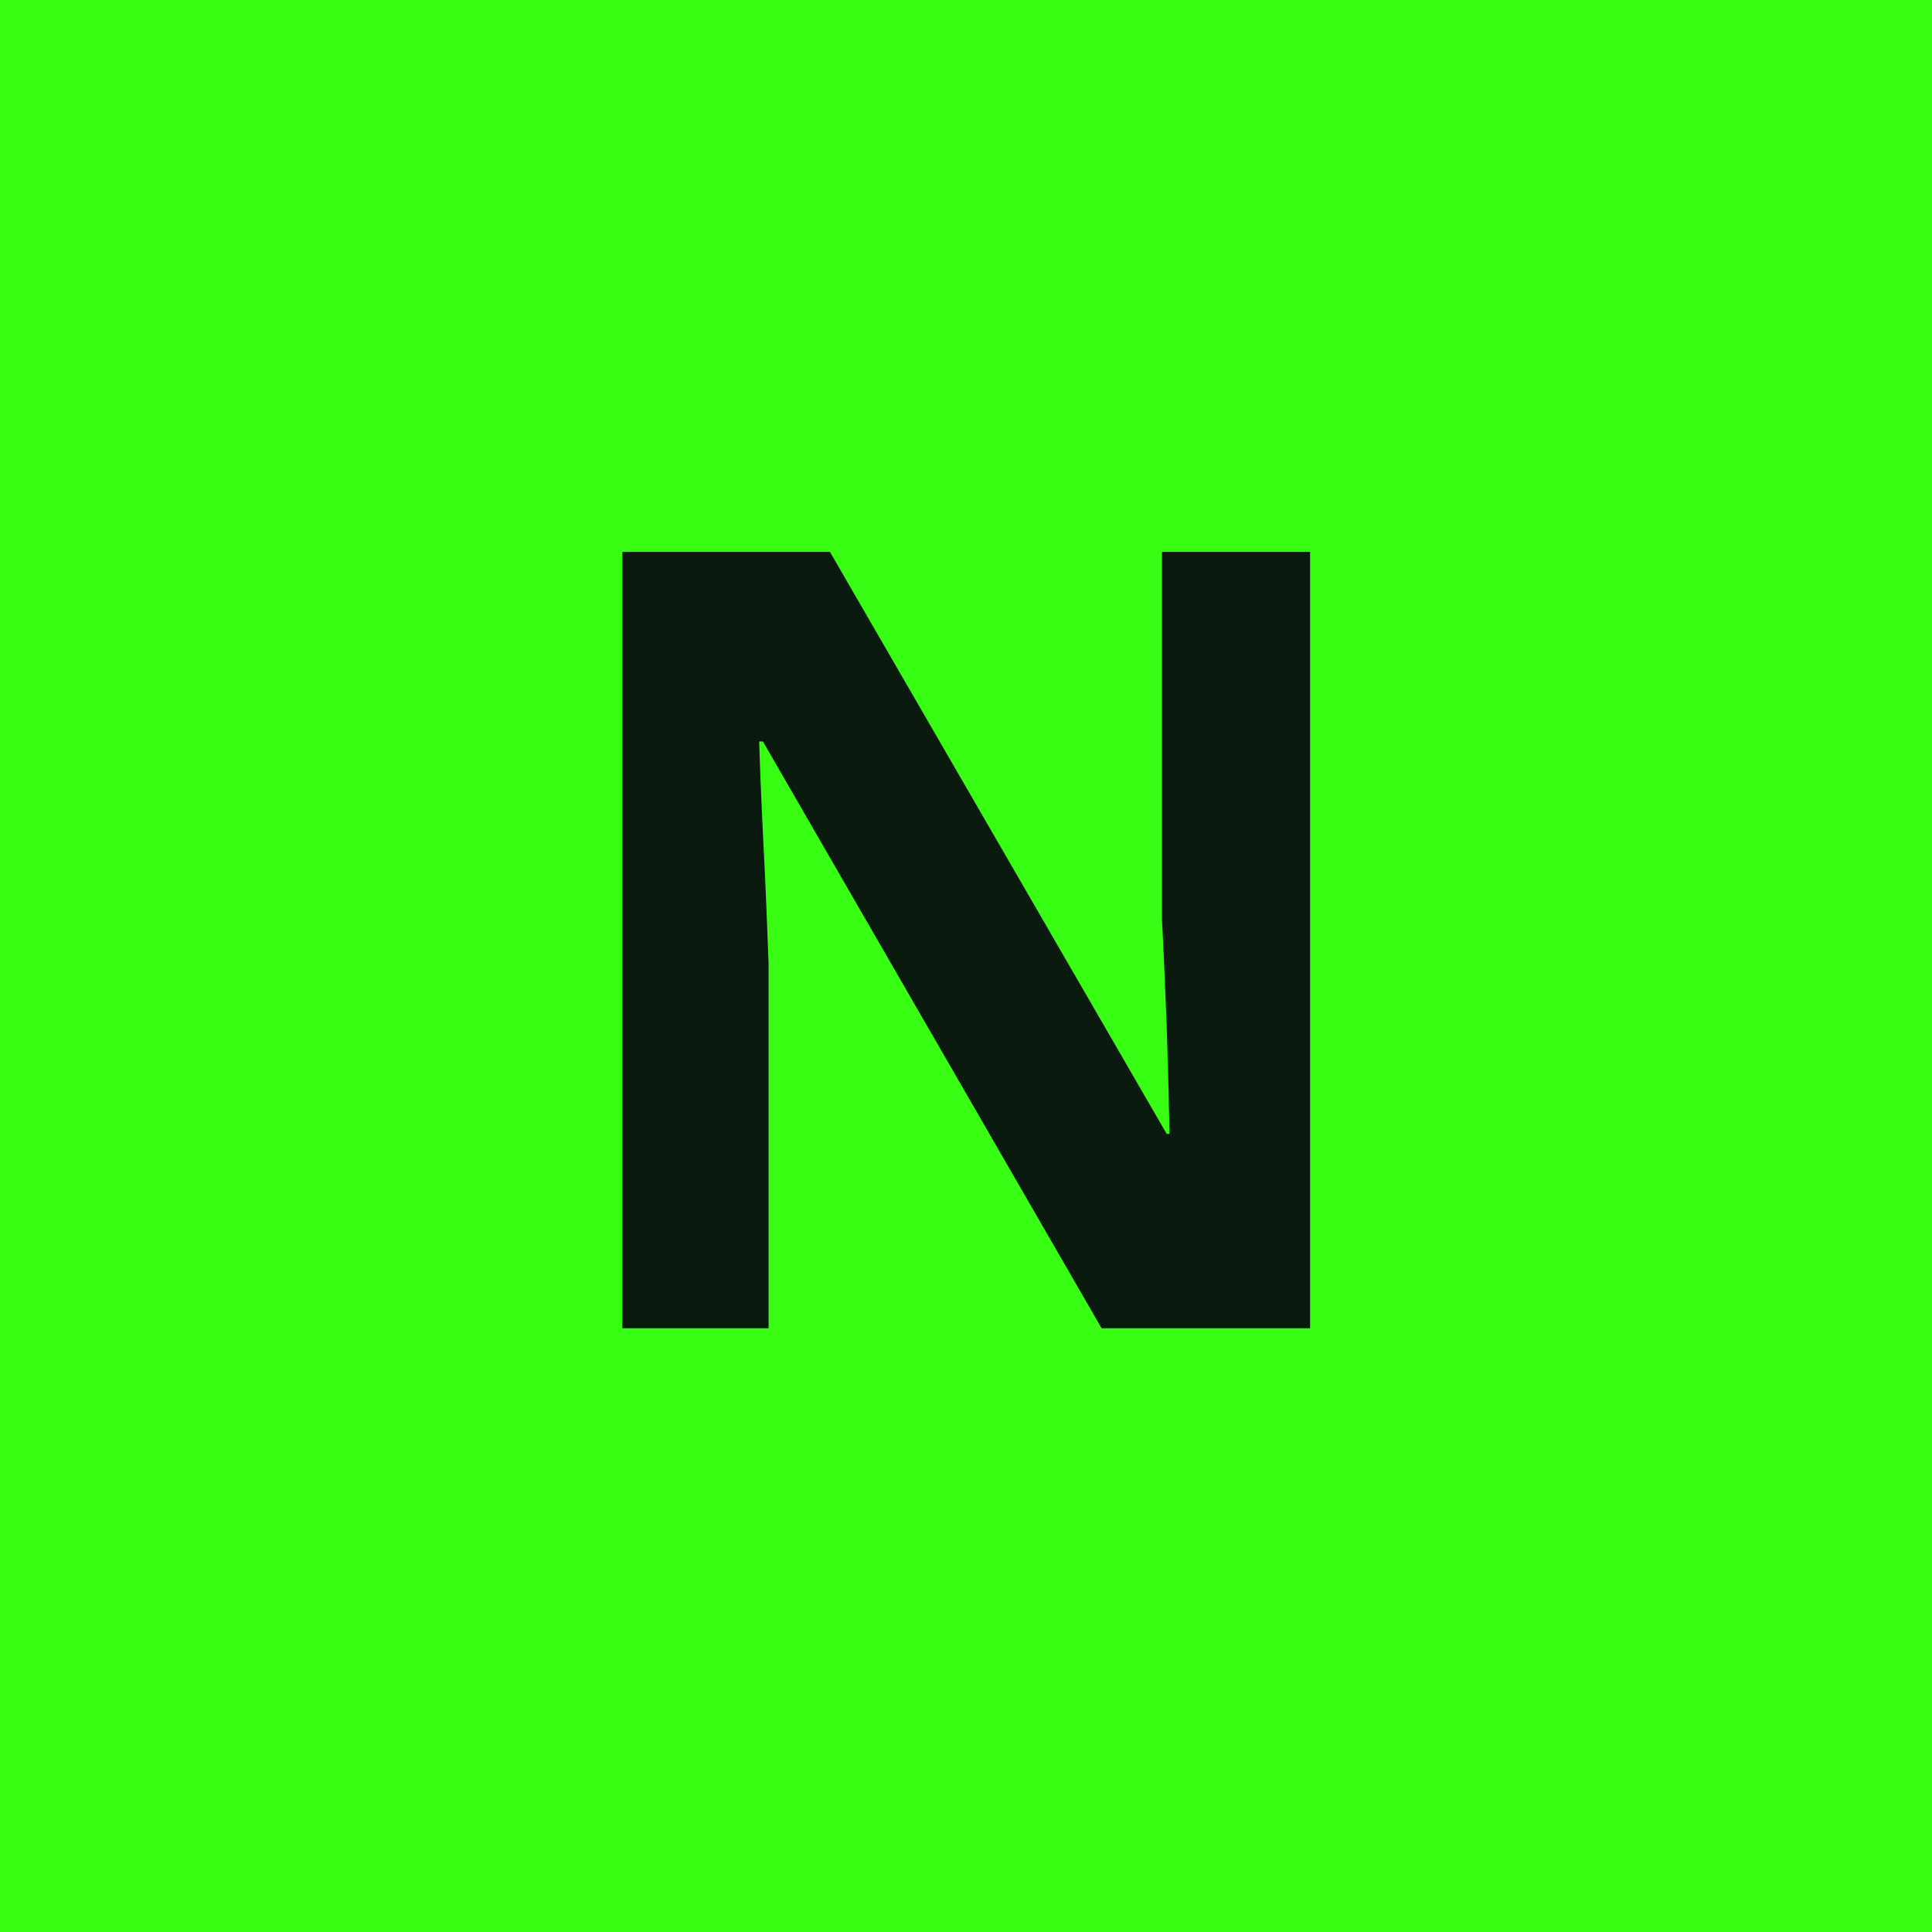
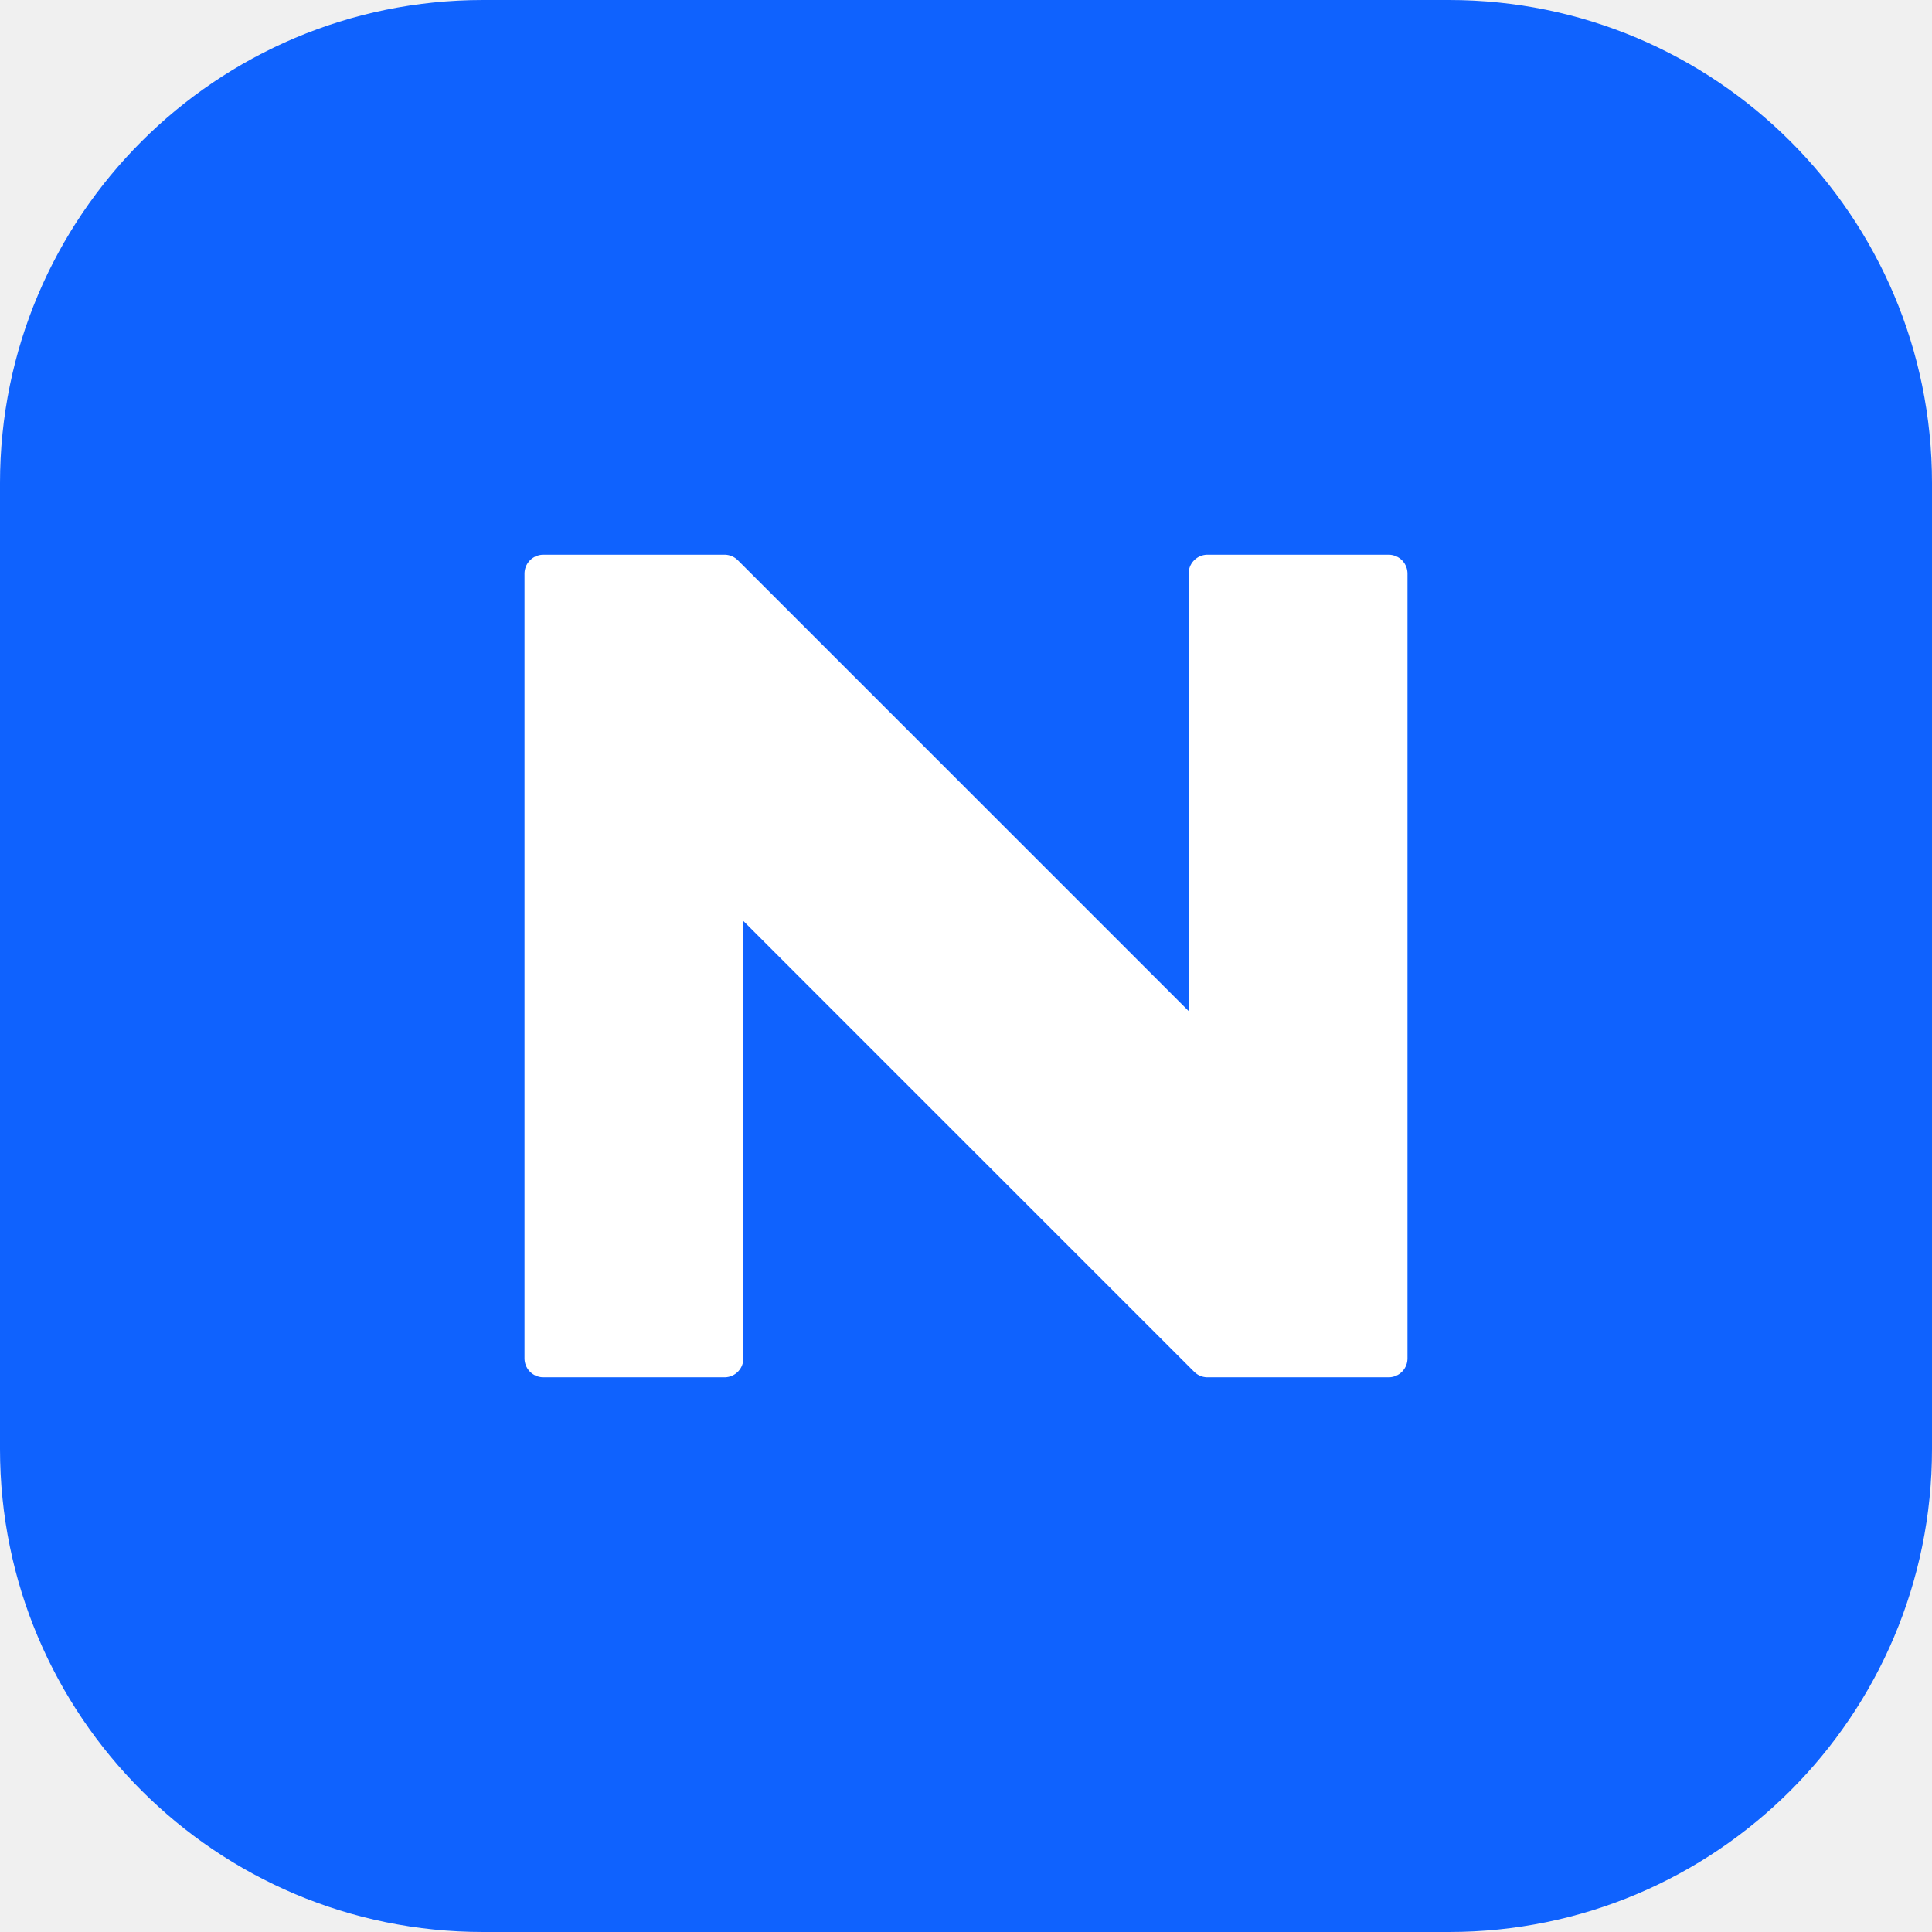
- <svg xmlns="http://www.w3.org/2000/svg" viewBox="0 0 32 32">
-   <rect width="32" height="32" fill="#39ff14" />
-   <text x="16" y="22" font-family="IBM Plex Sans, system-ui, sans-serif" font-size="18" font-weight="600" fill="#0b1a0e" text-anchor="middle">N</text>
+ <svg xmlns="http://www.w3.org/2000/svg" viewBox="0 0 64 64">
+   <rect width="64" height="64" rx="16" fill="#0f62fe" />
+   <path d="M18 45V19h6l16 16V19h6v26h-6L24 29v16z" fill="#fff" />
+   <path d="M18 45V19h6l16 16V19h6v26h-6L24 29v16z" fill="none" stroke="#fff" stroke-linejoin="round" stroke-width="1.25" />
</svg>
